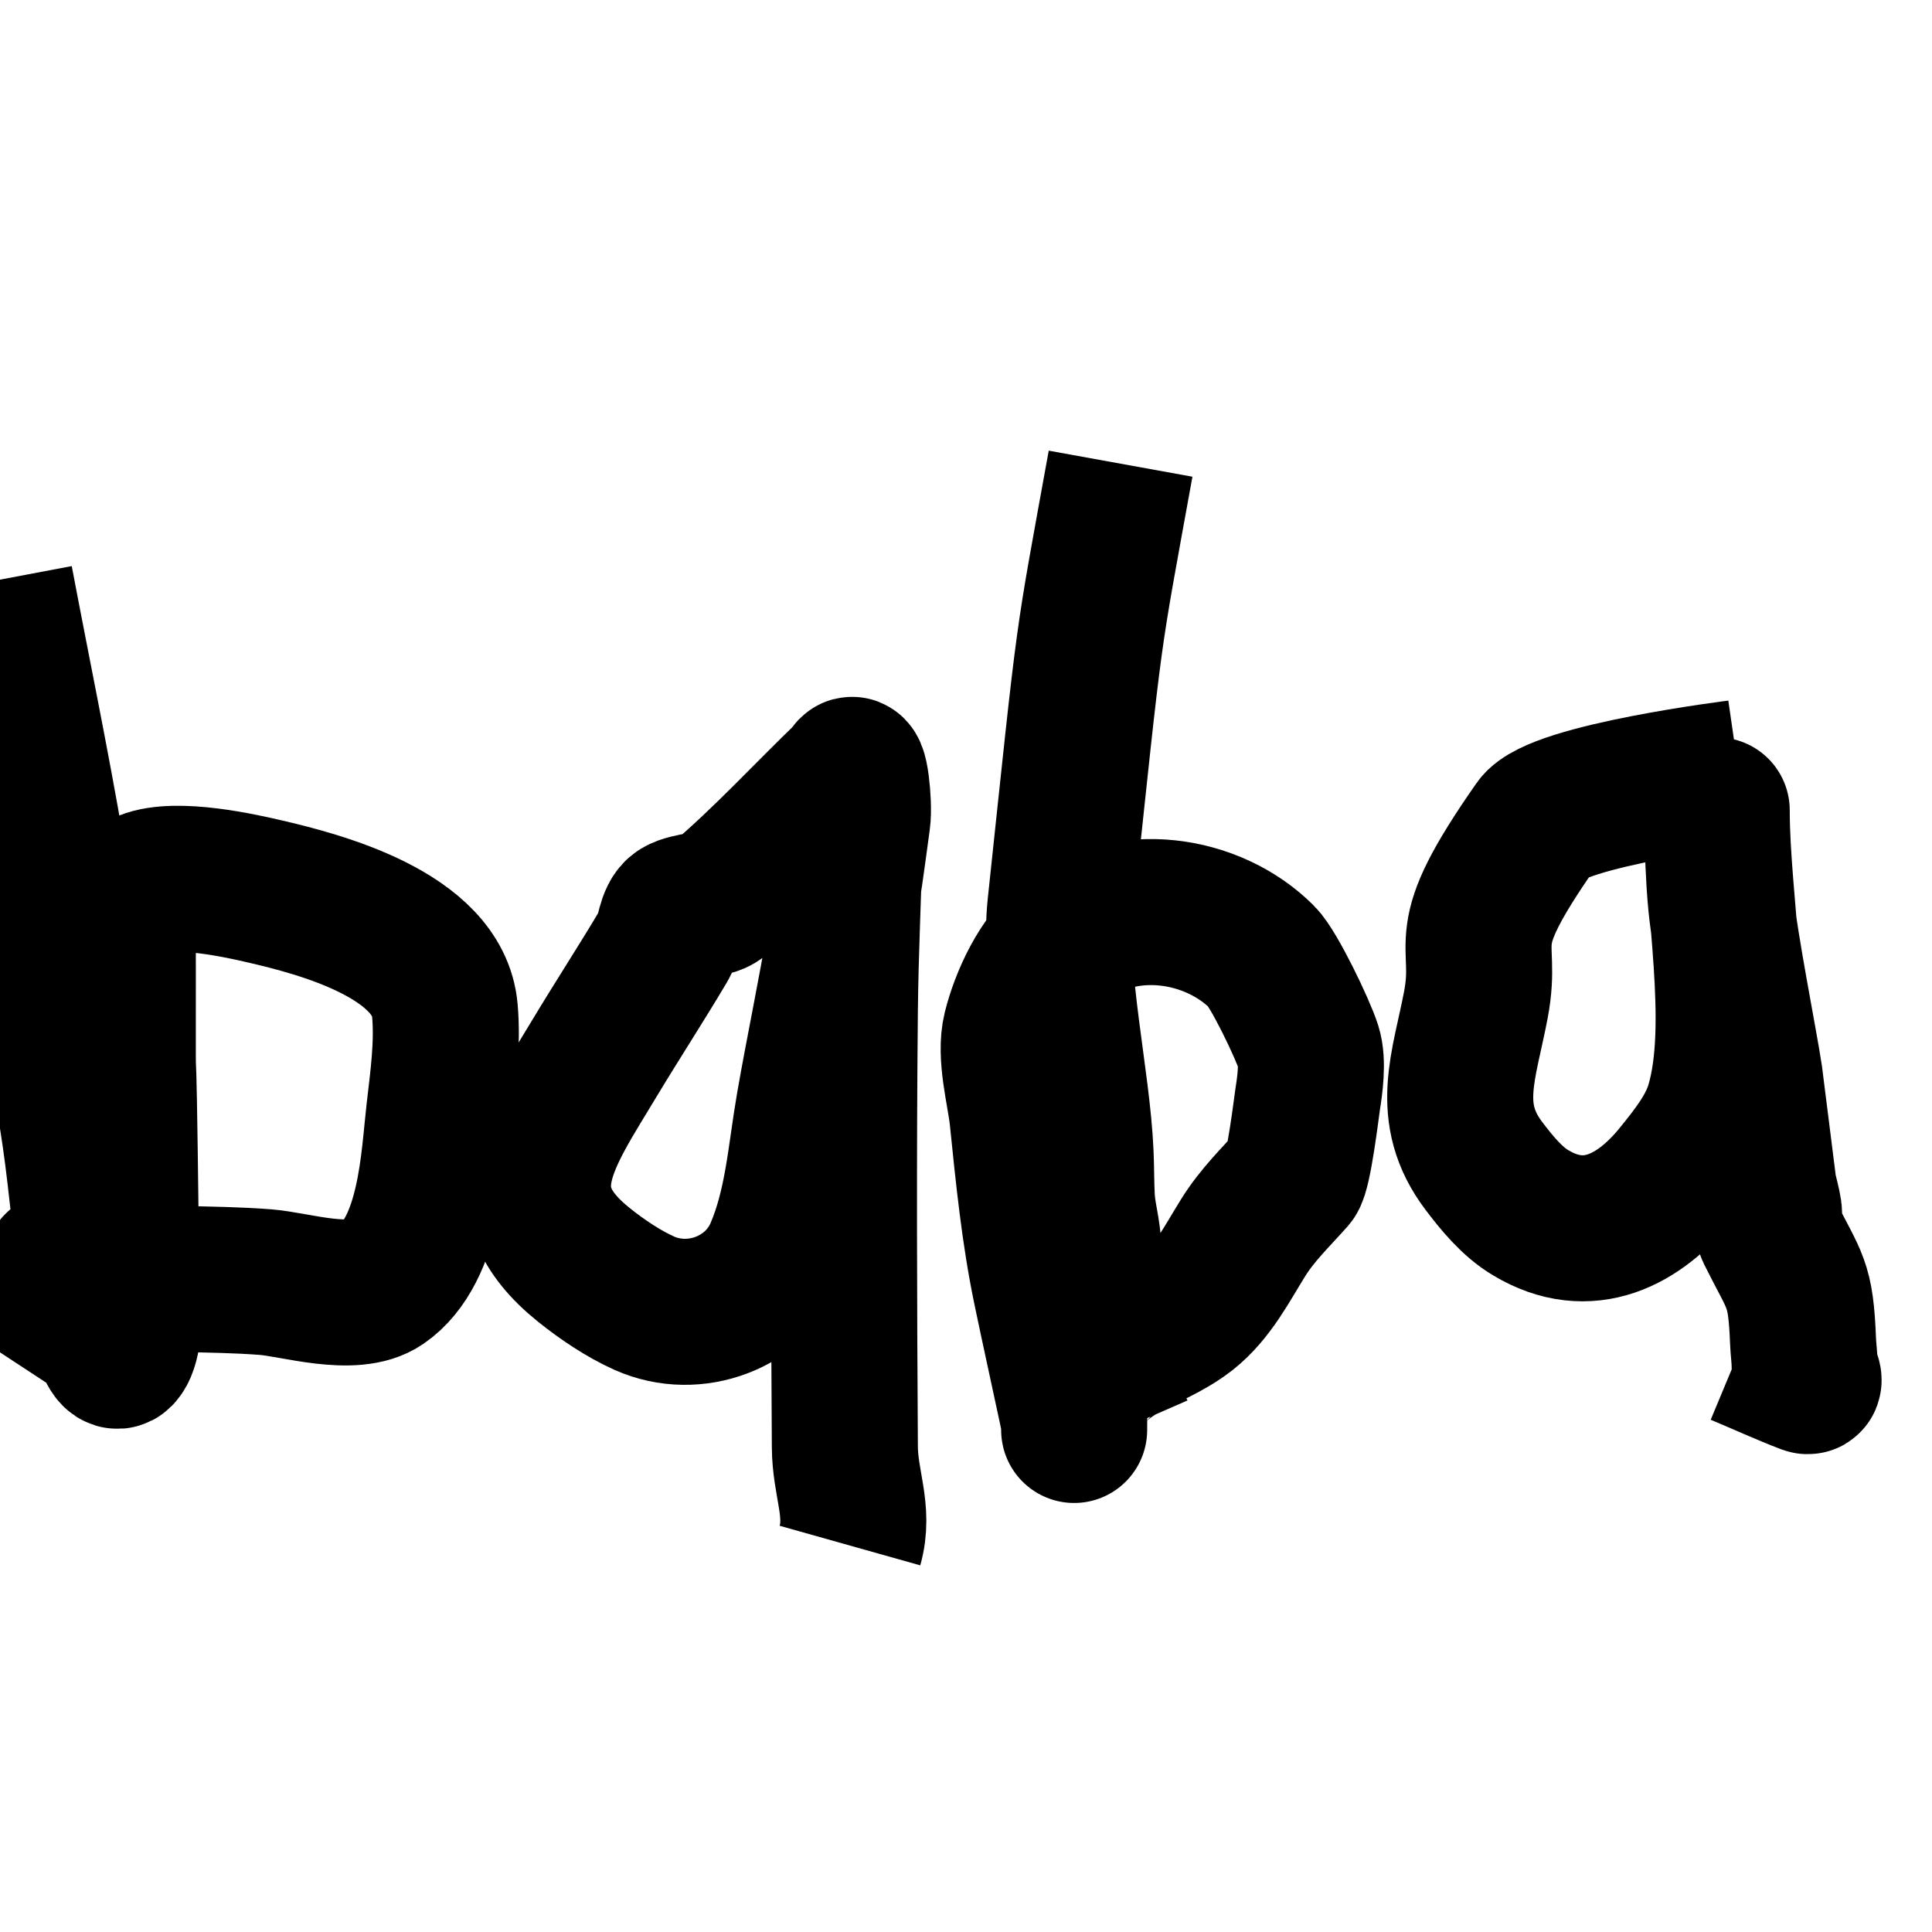
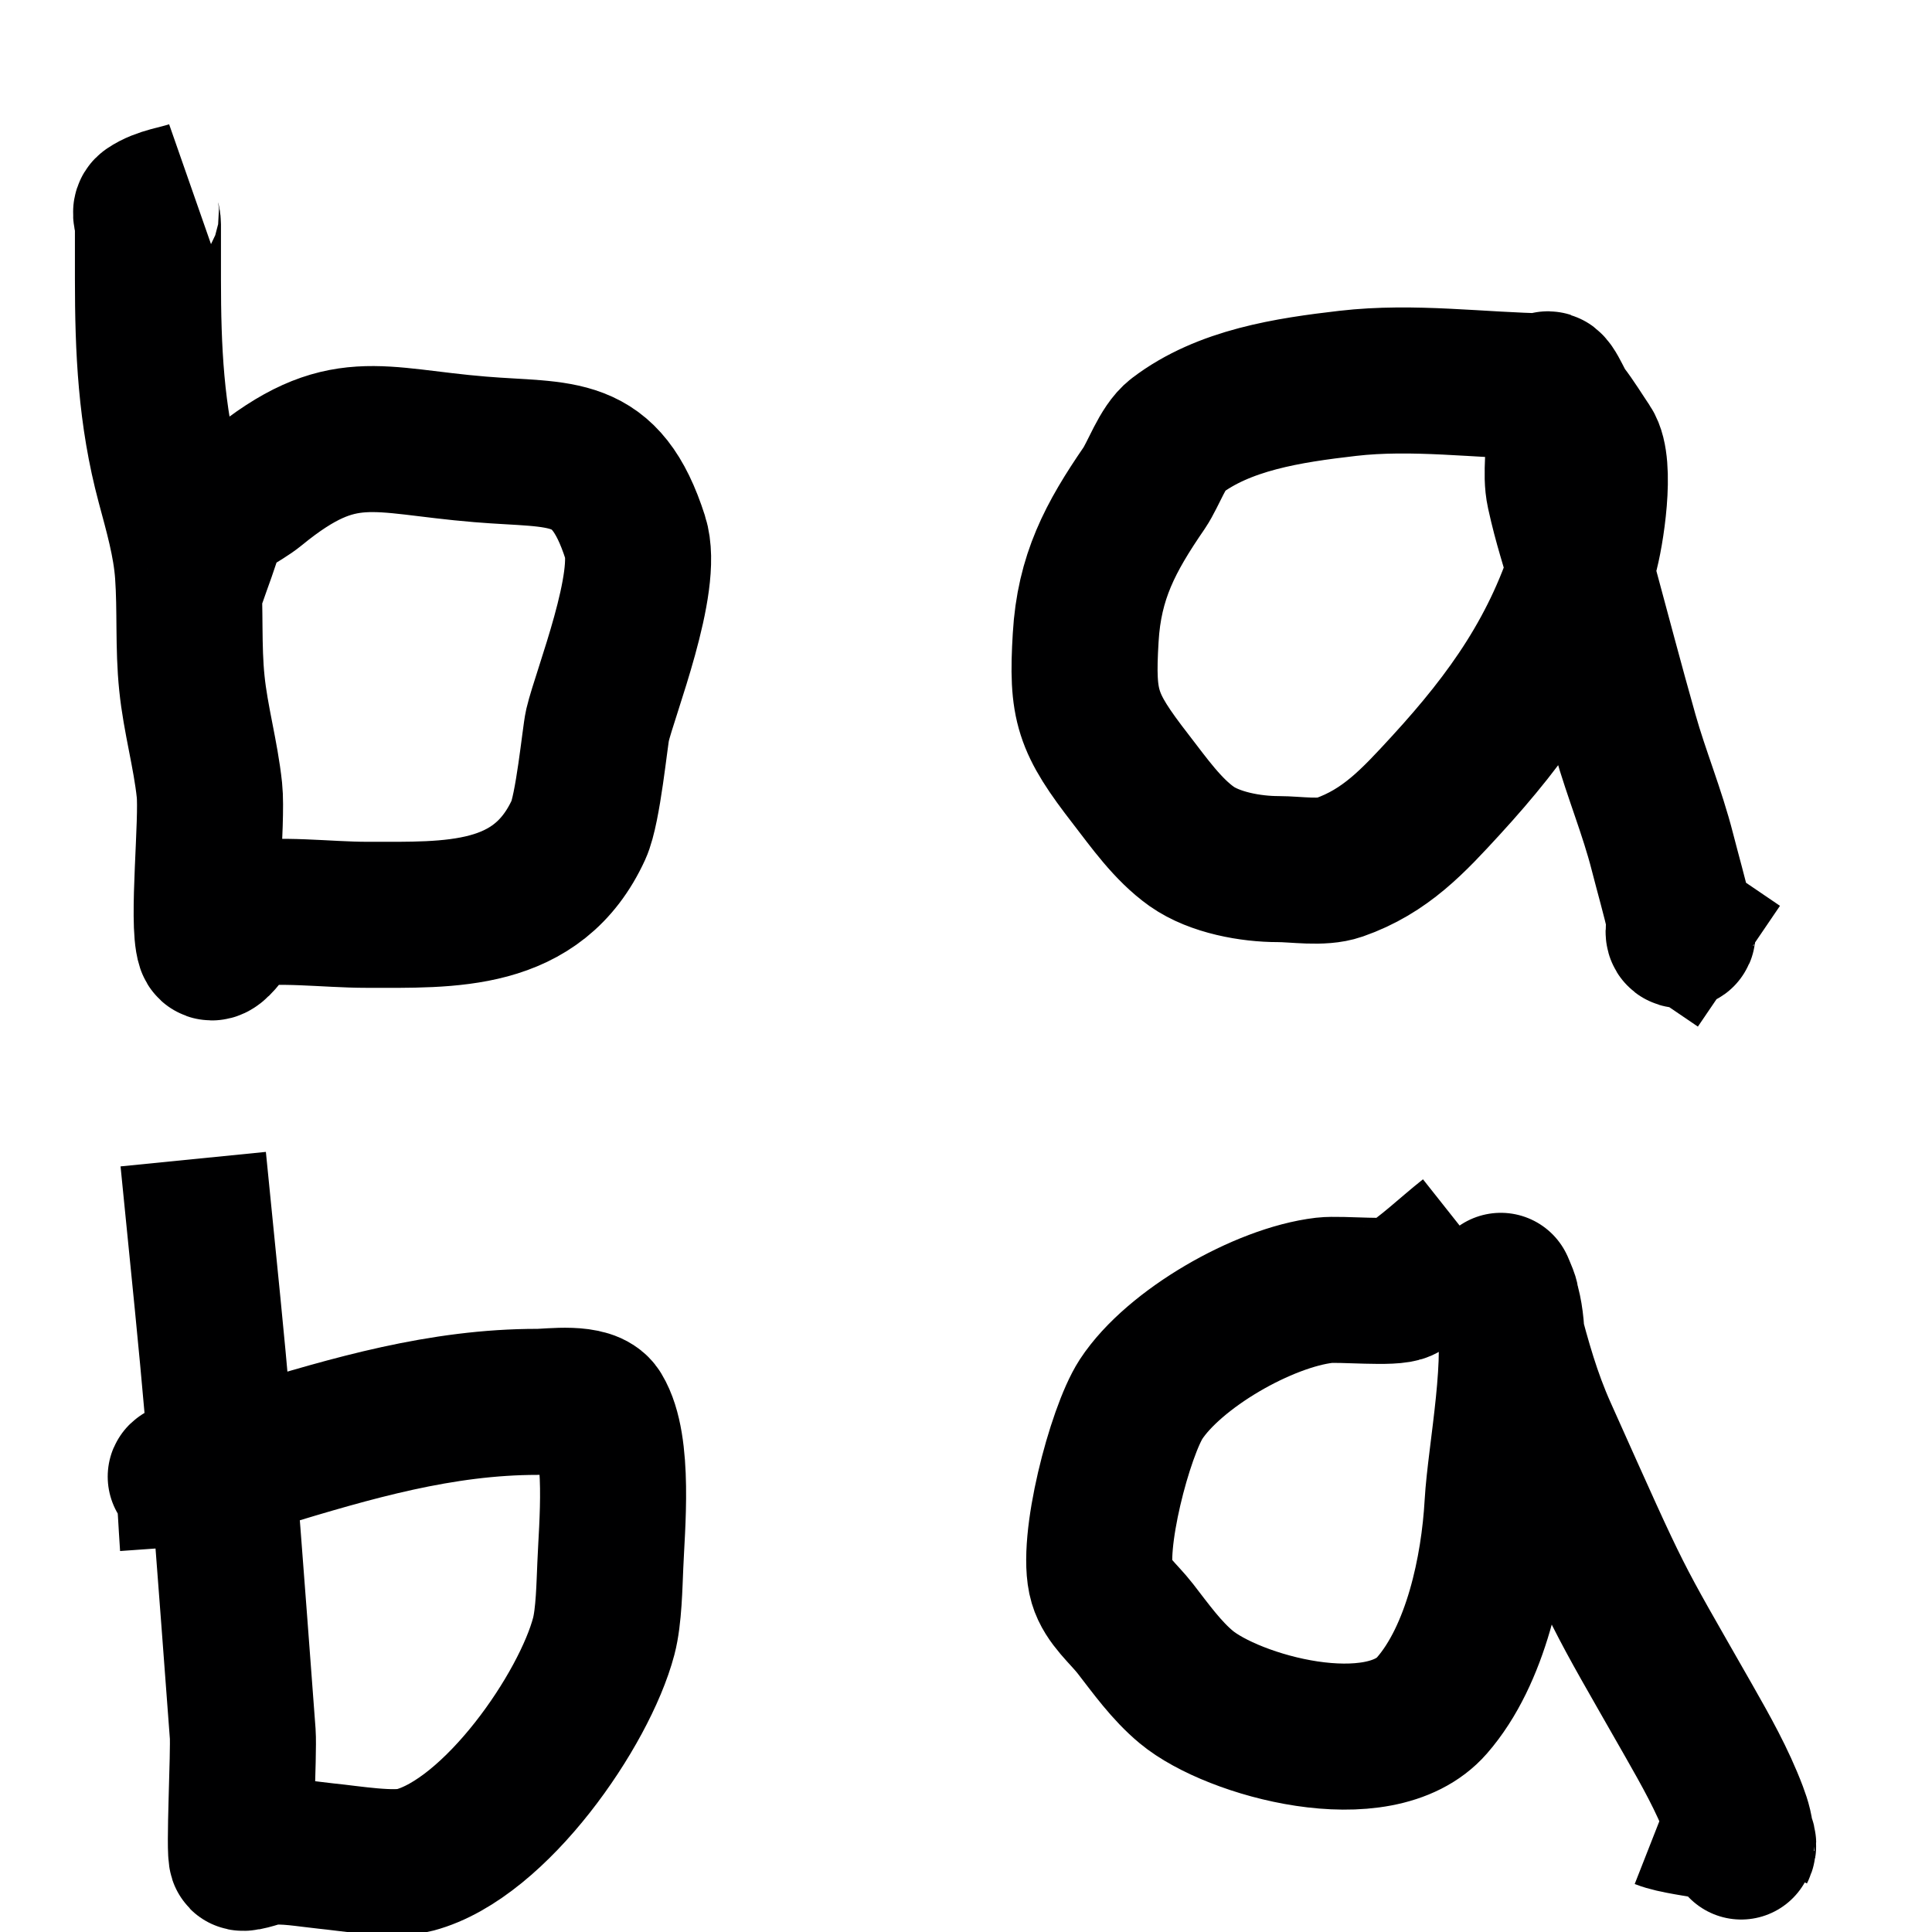
<svg xmlns="http://www.w3.org/2000/svg" width="50" height="50" viewBox="0 0 13.229 13.229" version="1.1" id="svg5">
  <defs id="defs2" />
  <g id="layer1">
    <rect style="fill:#ffffff;stroke:#000000;stroke-width:0;stroke-dasharray:none" id="rect483" width="13.229" height="13.229" x="0" y="0" />
-     <path style="fill:#ffffff;stroke:#000000;stroke-width:1;stroke-dasharray:none" d="m 0,3.969 c 0.118,0.625 0.248,1.249 0.355,1.876 0.071,0.42 0.088,0.704 0.075,1.09 -0.01,0.285 0.043,0.566 0.084,0.847 0.05,0.347 0.076,0.697 0.13,1.044 0.005,0.033 0.102,0.523 0.176,0.45 C 0.931,9.163 0.863,8.602 0.862,8.512 0.838,6.455 0.841,8.01 0.841,6.611 c 0,-0.136 -0.012,-0.494 0.156,-0.561 0.212,-0.085 0.666,0.019 0.817,0.054 0.367,0.085 1.186,0.296 1.232,0.813 C 3.067,7.149 3.034,7.384 3.007,7.616 2.971,7.925 2.952,8.559 2.617,8.789 2.42,8.924 2.018,8.794 1.817,8.779 1.432,8.749 1.05,8.771 0.666,8.721 0.596,8.712 0.521,8.698 0.449,8.698 c -0.009,0 -0.053,0.003 -0.059,-0.011 -0.003,-0.007 0.004,-0.027 0,-0.021 C 0.257,8.862 0.13,9.062 0,9.26" id="path481" />
-     <path style="fill:#ffffff;stroke:#000000;stroke-width:1;stroke-dasharray:none" d="M 5.821,5.292 C 5.521,5.58 5.239,5.889 4.922,6.158 4.876,6.198 4.717,6.197 4.648,6.239 4.583,6.279 4.585,6.408 4.548,6.47 4.394,6.73 4.229,6.983 4.073,7.242 3.742,7.793 3.43,8.206 3.998,8.661 4.12,8.759 4.269,8.86 4.413,8.924 4.758,9.077 5.175,8.919 5.324,8.574 5.461,8.256 5.481,7.912 5.539,7.575 5.607,7.182 5.691,6.793 5.755,6.399 5.822,5.985 5.825,5.951 5.871,5.613 5.886,5.506 5.852,5.188 5.821,5.292 c -0.038,0.128 0.001,0.266 -0.002,0.399 -0.009,0.41 -0.03,0.819 -0.034,1.229 -0.01,0.995 -0.006,1.991 0,2.986 0.001,0.254 0.102,0.439 0.035,0.677" id="path1043" />
-     <path style="fill:#ffffff;stroke:#000000;stroke-width:1;stroke-dasharray:none" d="m 7.673,3.175 c -0.237,1.308 -0.199,1.022 -0.412,3.028 -0.052,0.488 0.116,1.185 0.138,1.695 0.005,0.104 0.003,0.208 0.009,0.312 0.009,0.145 0.057,0.258 0.039,0.403 -0.051,0.398 -0.092,0.777 -0.092,1.177 0,0.007 5.027e-4,-0.014 0,-0.021 -0.004,-0.061 -0.005,-0.06 -0.018,-0.122 C 7.279,9.374 7.218,9.1 7.161,8.826 7.08,8.435 7.042,8.045 7.001,7.648 6.983,7.48 6.911,7.228 6.955,7.05 7.007,6.841 7.133,6.567 7.309,6.432 7.704,6.128 8.302,6.214 8.641,6.553 8.723,6.635 8.919,7.042 8.96,7.171 8.992,7.272 8.969,7.433 8.954,7.527 8.946,7.58 8.893,8.02 8.853,8.066 8.733,8.201 8.611,8.317 8.514,8.472 8.401,8.653 8.301,8.854 8.13,8.989 7.938,9.14 7.673,9.201 7.496,9.379 7.39,9.484 7.613,9.653 7.673,9.79" id="path1045" />
-     <path style="fill:#ffffff;stroke:#000000;stroke-width:1;stroke-dasharray:none" d="m 11.906,5.292 c -0.007,0.001 -1.245,0.155 -1.387,0.358 -0.577,0.825 -0.323,0.753 -0.413,1.229 -0.08,0.422 -0.22,0.742 0.055,1.105 0.088,0.116 0.192,0.244 0.32,0.32 0.395,0.237 0.745,0.049 1.003,-0.272 0.112,-0.139 0.231,-0.288 0.283,-0.463 0.163,-0.552 -0.012,-1.395 -0.012,-2.015 0,-0.027 -0.001,0.053 0,0.08 0.009,0.185 0.012,0.37 0.03,0.554 0.027,0.284 0.164,0.97 0.195,1.179 0.032,0.257 0.065,0.513 0.097,0.77 0.012,0.052 0.027,0.103 0.035,0.155 0.006,0.041 -0.014,0.104 0.005,0.144 0.175,0.351 0.213,0.342 0.229,0.747 0.002,0.057 0.011,0.113 0.011,0.171 0,0.034 0.048,0.114 0.016,0.102 C 12.216,9.396 12.062,9.325 11.906,9.26" id="path1047" />
+     <path style="fill:none;stroke:#000001;stroke-width:1;stroke-opacity:1" d="M 1.323,1.323 C 1.22,1.359 1.104,1.369 1.013,1.431 c -0.029,0.019 0,0.069 0,0.104 0,0.125 0,0.25 0,0.374 0,0.486 0.02,0.933 0.146,1.403 0.054,0.202 0.113,0.405 0.128,0.614 0.018,0.251 0.001,0.503 0.027,0.753 0.025,0.246 0.094,0.486 0.12,0.731 0.022,0.207 -0.052,0.906 0,1.062 0.028,0.084 0.198,-0.207 0.203,-0.208 0.275,-0.046 0.596,0 0.875,0 0.571,0 1.169,0.031 1.45,-0.583 C 4.027,5.539 4.074,5.041 4.091,4.967 4.144,4.741 4.448,3.984 4.35,3.681 4.147,3.046 3.851,3.124 3.288,3.077 2.576,3.019 2.34,2.864 1.752,3.345 1.653,3.426 1.487,3.494 1.41,3.596 c -0.007,0.01 0.038,0.003 0.037,0.005 C 1.413,3.726 1.365,3.846 1.323,3.969" id="path11775" />
+     <path style="fill:none;stroke:#000001;stroke-width:1;stroke-opacity:1" d="M 10.583,2.646 C 10.132,2.639 9.677,2.573 9.228,2.625 8.822,2.672 8.38,2.738 8.055,2.986 7.962,3.057 7.899,3.246 7.835,3.341 7.603,3.679 7.458,3.95 7.434,4.366 c -0.028,0.468 0.008,0.581 0.31,0.971 0.123,0.159 0.251,0.342 0.416,0.459 0.158,0.111 0.405,0.155 0.592,0.155 0.12,0 0.299,0.03 0.416,-0.011 0.319,-0.111 0.51,-0.32 0.734,-0.564 0.429,-0.468 0.758,-0.929 0.948,-1.564 0.045,-0.152 0.118,-0.627 0.027,-0.763 -0.052,-0.077 -0.103,-0.161 -0.16,-0.235 -0.044,-0.056 -0.105,-0.234 -0.133,-0.168 -0.041,0.094 0.058,0.196 0.077,0.297 0.027,0.142 -0.014,0.292 0.017,0.432 0.05,0.228 0.094,0.344 0.162,0.594 0.096,0.354 0.189,0.709 0.289,1.062 0.076,0.269 0.185,0.531 0.254,0.802 0.039,0.152 0.083,0.305 0.118,0.458 0.008,0.037 -0.027,0.112 0.011,0.112 0.016,0 0.007,-0.032 0.011,-0.048 0.128,0.087 0.256,0.174 0.384,0.261" id="path11777" />
+     <path style="fill:none;stroke:#000001;stroke-width:1;stroke-opacity:1" d="m 1.323,7.937 c 0.167,1.674 0.164,1.587 0.339,3.935 0.009,0.123 -0.028,0.824 -0.005,0.847 0.013,0.013 0.15,-0.036 0.165,-0.037 0.138,-0.014 0.275,0.013 0.411,0.027 0.163,0.016 0.459,0.067 0.607,0.027 0.555,-0.148 1.162,-1.03 1.294,-1.532 0.036,-0.136 0.039,-0.356 0.045,-0.485 0.01,-0.261 0.066,-0.817 -0.079,-1.056 -0.063,-0.104 -0.326,-0.064 -0.419,-0.064 -0.661,0 -1.269,0.179 -1.898,0.37 -0.136,0.041 -0.277,0.102 -0.416,0.135 -0.029,0.007 -0.104,-0.018 -0.128,0.005 -0.012,0.012 0.046,-0.006 0.048,0.011 0.018,0.154 0.023,0.31 0.034,0.465" id="path11779" />
+     <path style="fill:none;stroke:#000001;stroke-width:1;stroke-opacity:1" d="M 10.054,8.467 C 9.905,8.585 9.768,8.72 9.607,8.821 9.545,8.86 9.182,8.822 9.068,8.835 8.651,8.884 8.039,9.236 7.813,9.581 7.668,9.805 7.466,10.575 7.544,10.836 c 0.037,0.125 0.15,0.213 0.23,0.316 0.107,0.138 0.213,0.287 0.349,0.4 0.32,0.266 1.319,0.542 1.682,0.126 0.302,-0.346 0.424,-0.934 0.449,-1.376 0.02,-0.35 0.159,-1.018 0.067,-1.365 -0.012,-0.045 -0.026,-0.085 -0.043,-0.128 -0.008,-0.022 0.018,0.042 0.027,0.064 0.024,0.061 0.005,0.125 0.021,0.187 0.071,0.266 0.134,0.498 0.247,0.75 0.548,1.223 0.466,1.052 0.99,1.971 0.117,0.206 0.23,0.405 0.314,0.627 0.025,0.066 0.043,0.128 0.043,0.197 0,0.01 0.005,0.07 0.005,0.069 0.089,-0.179 -0.363,-0.166 -0.549,-0.239" id="path11783" />
  </g>
</svg>
